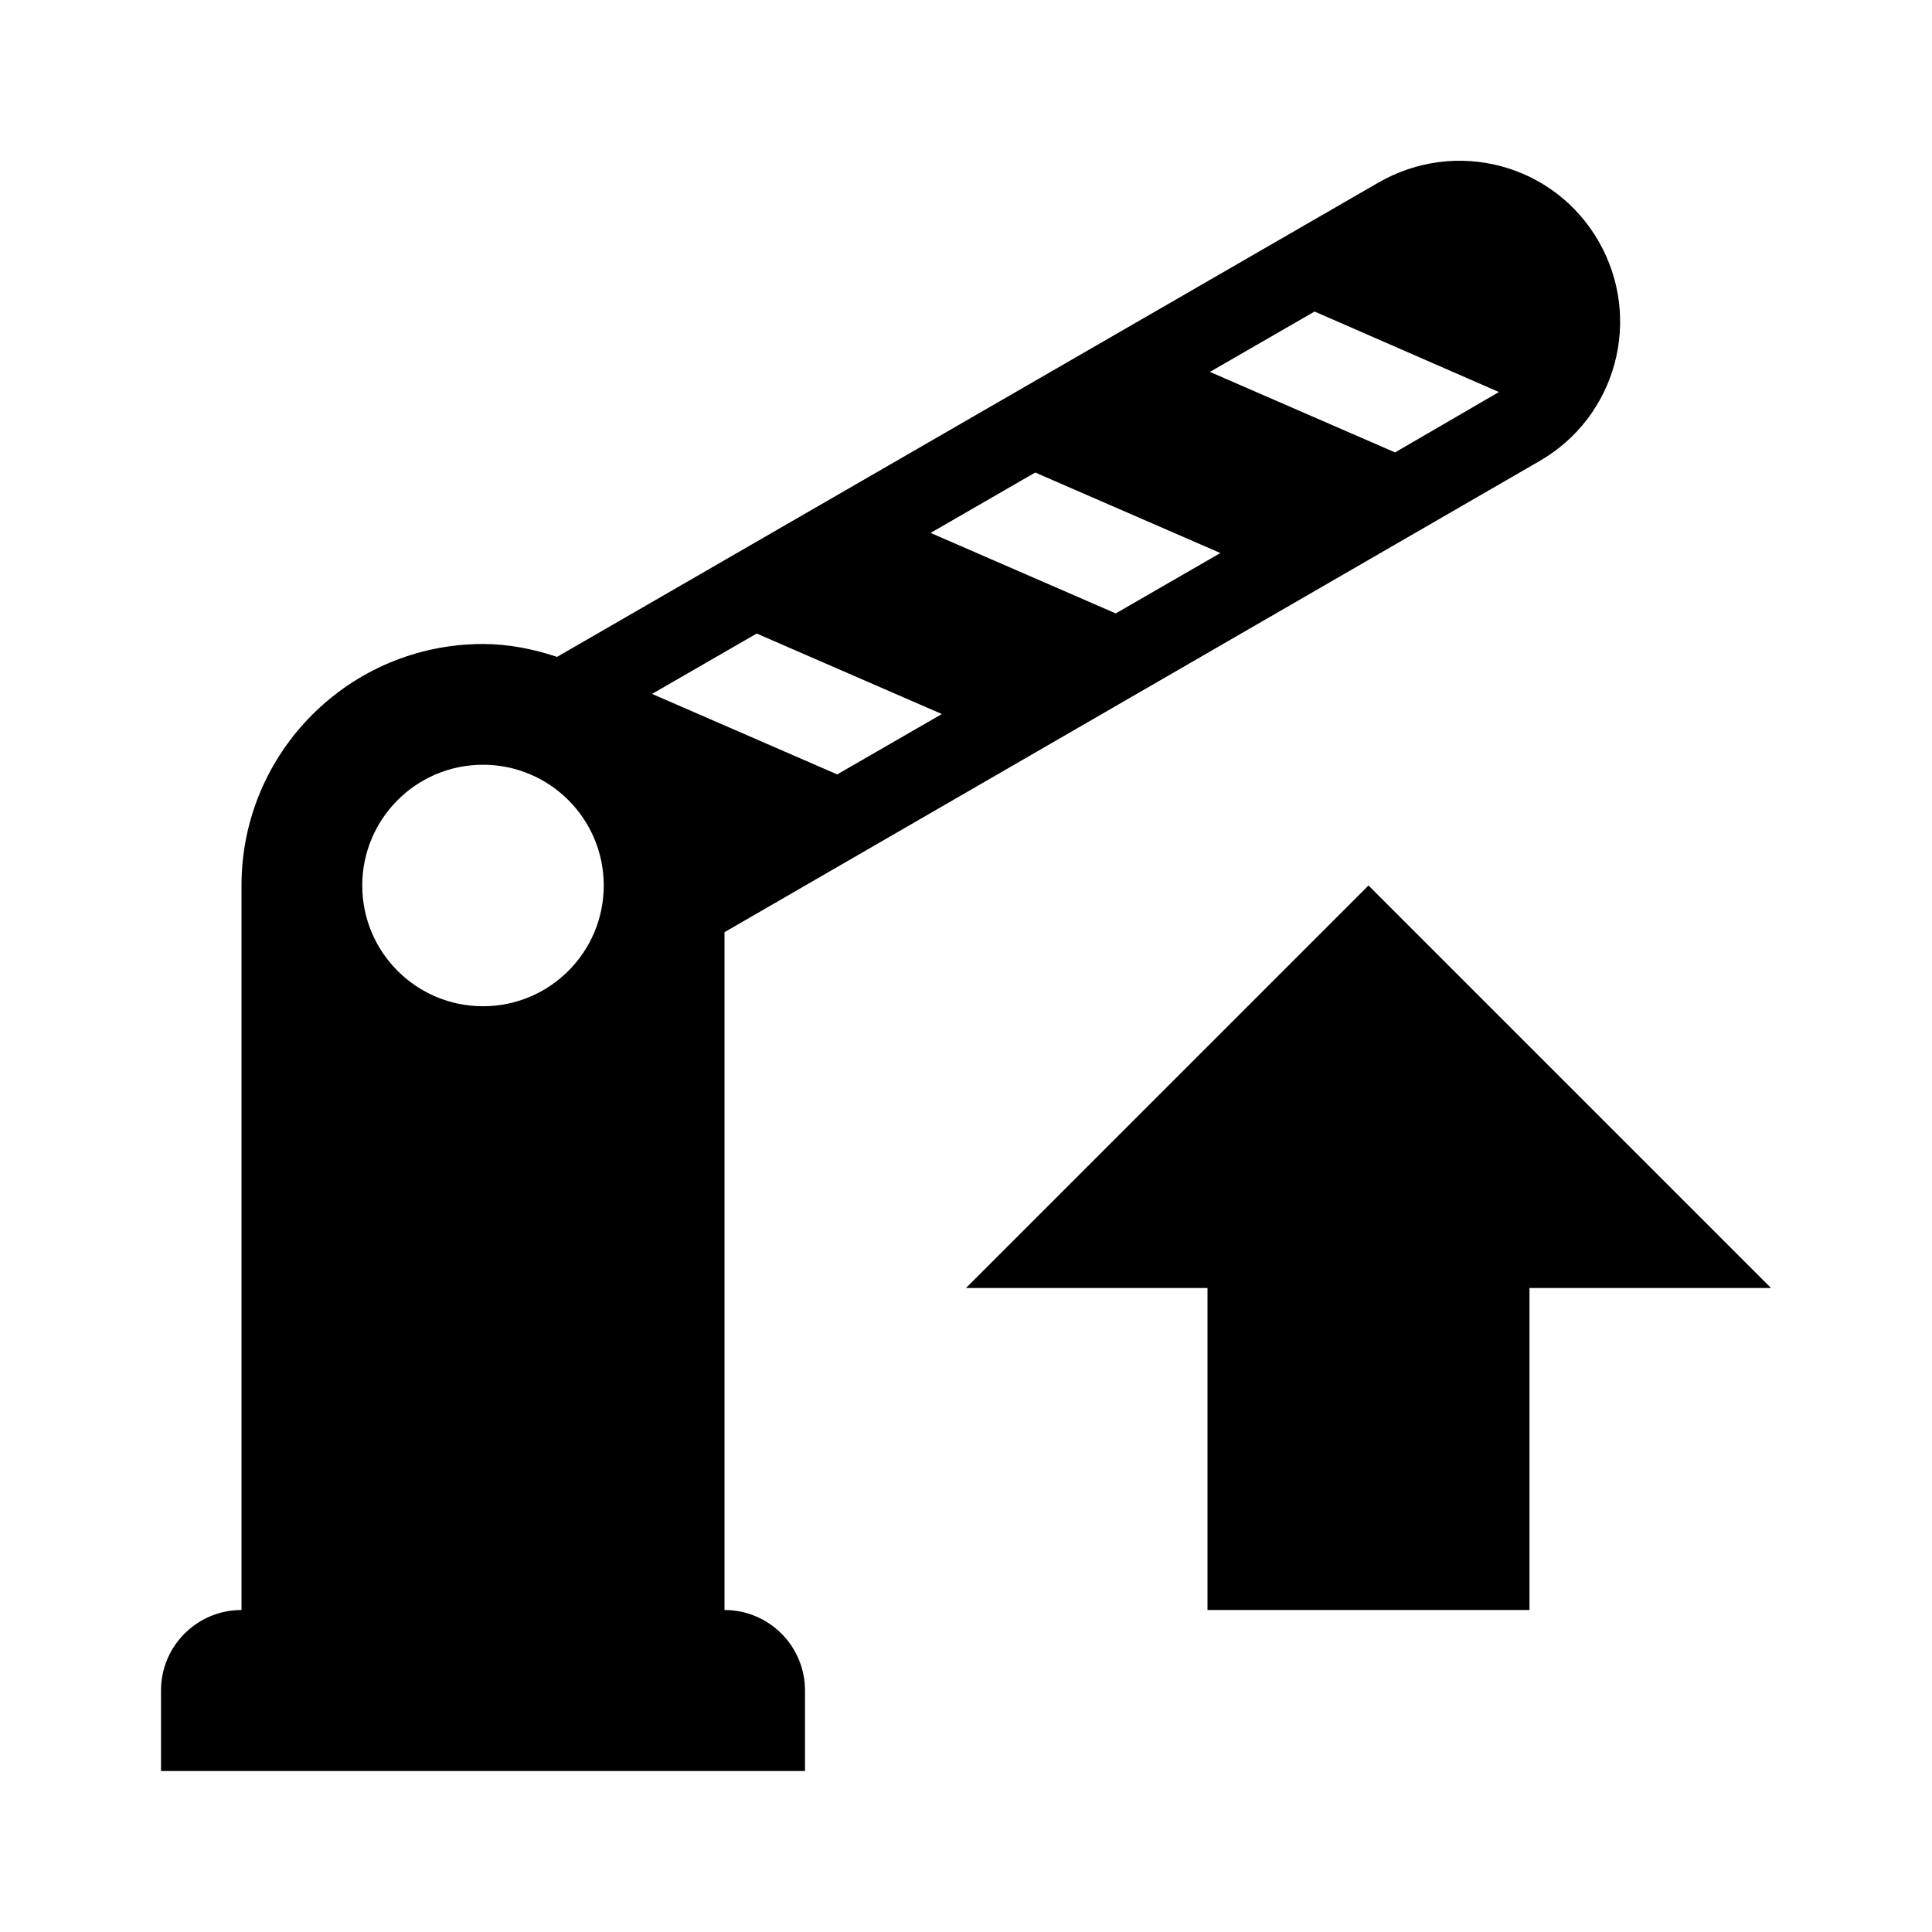
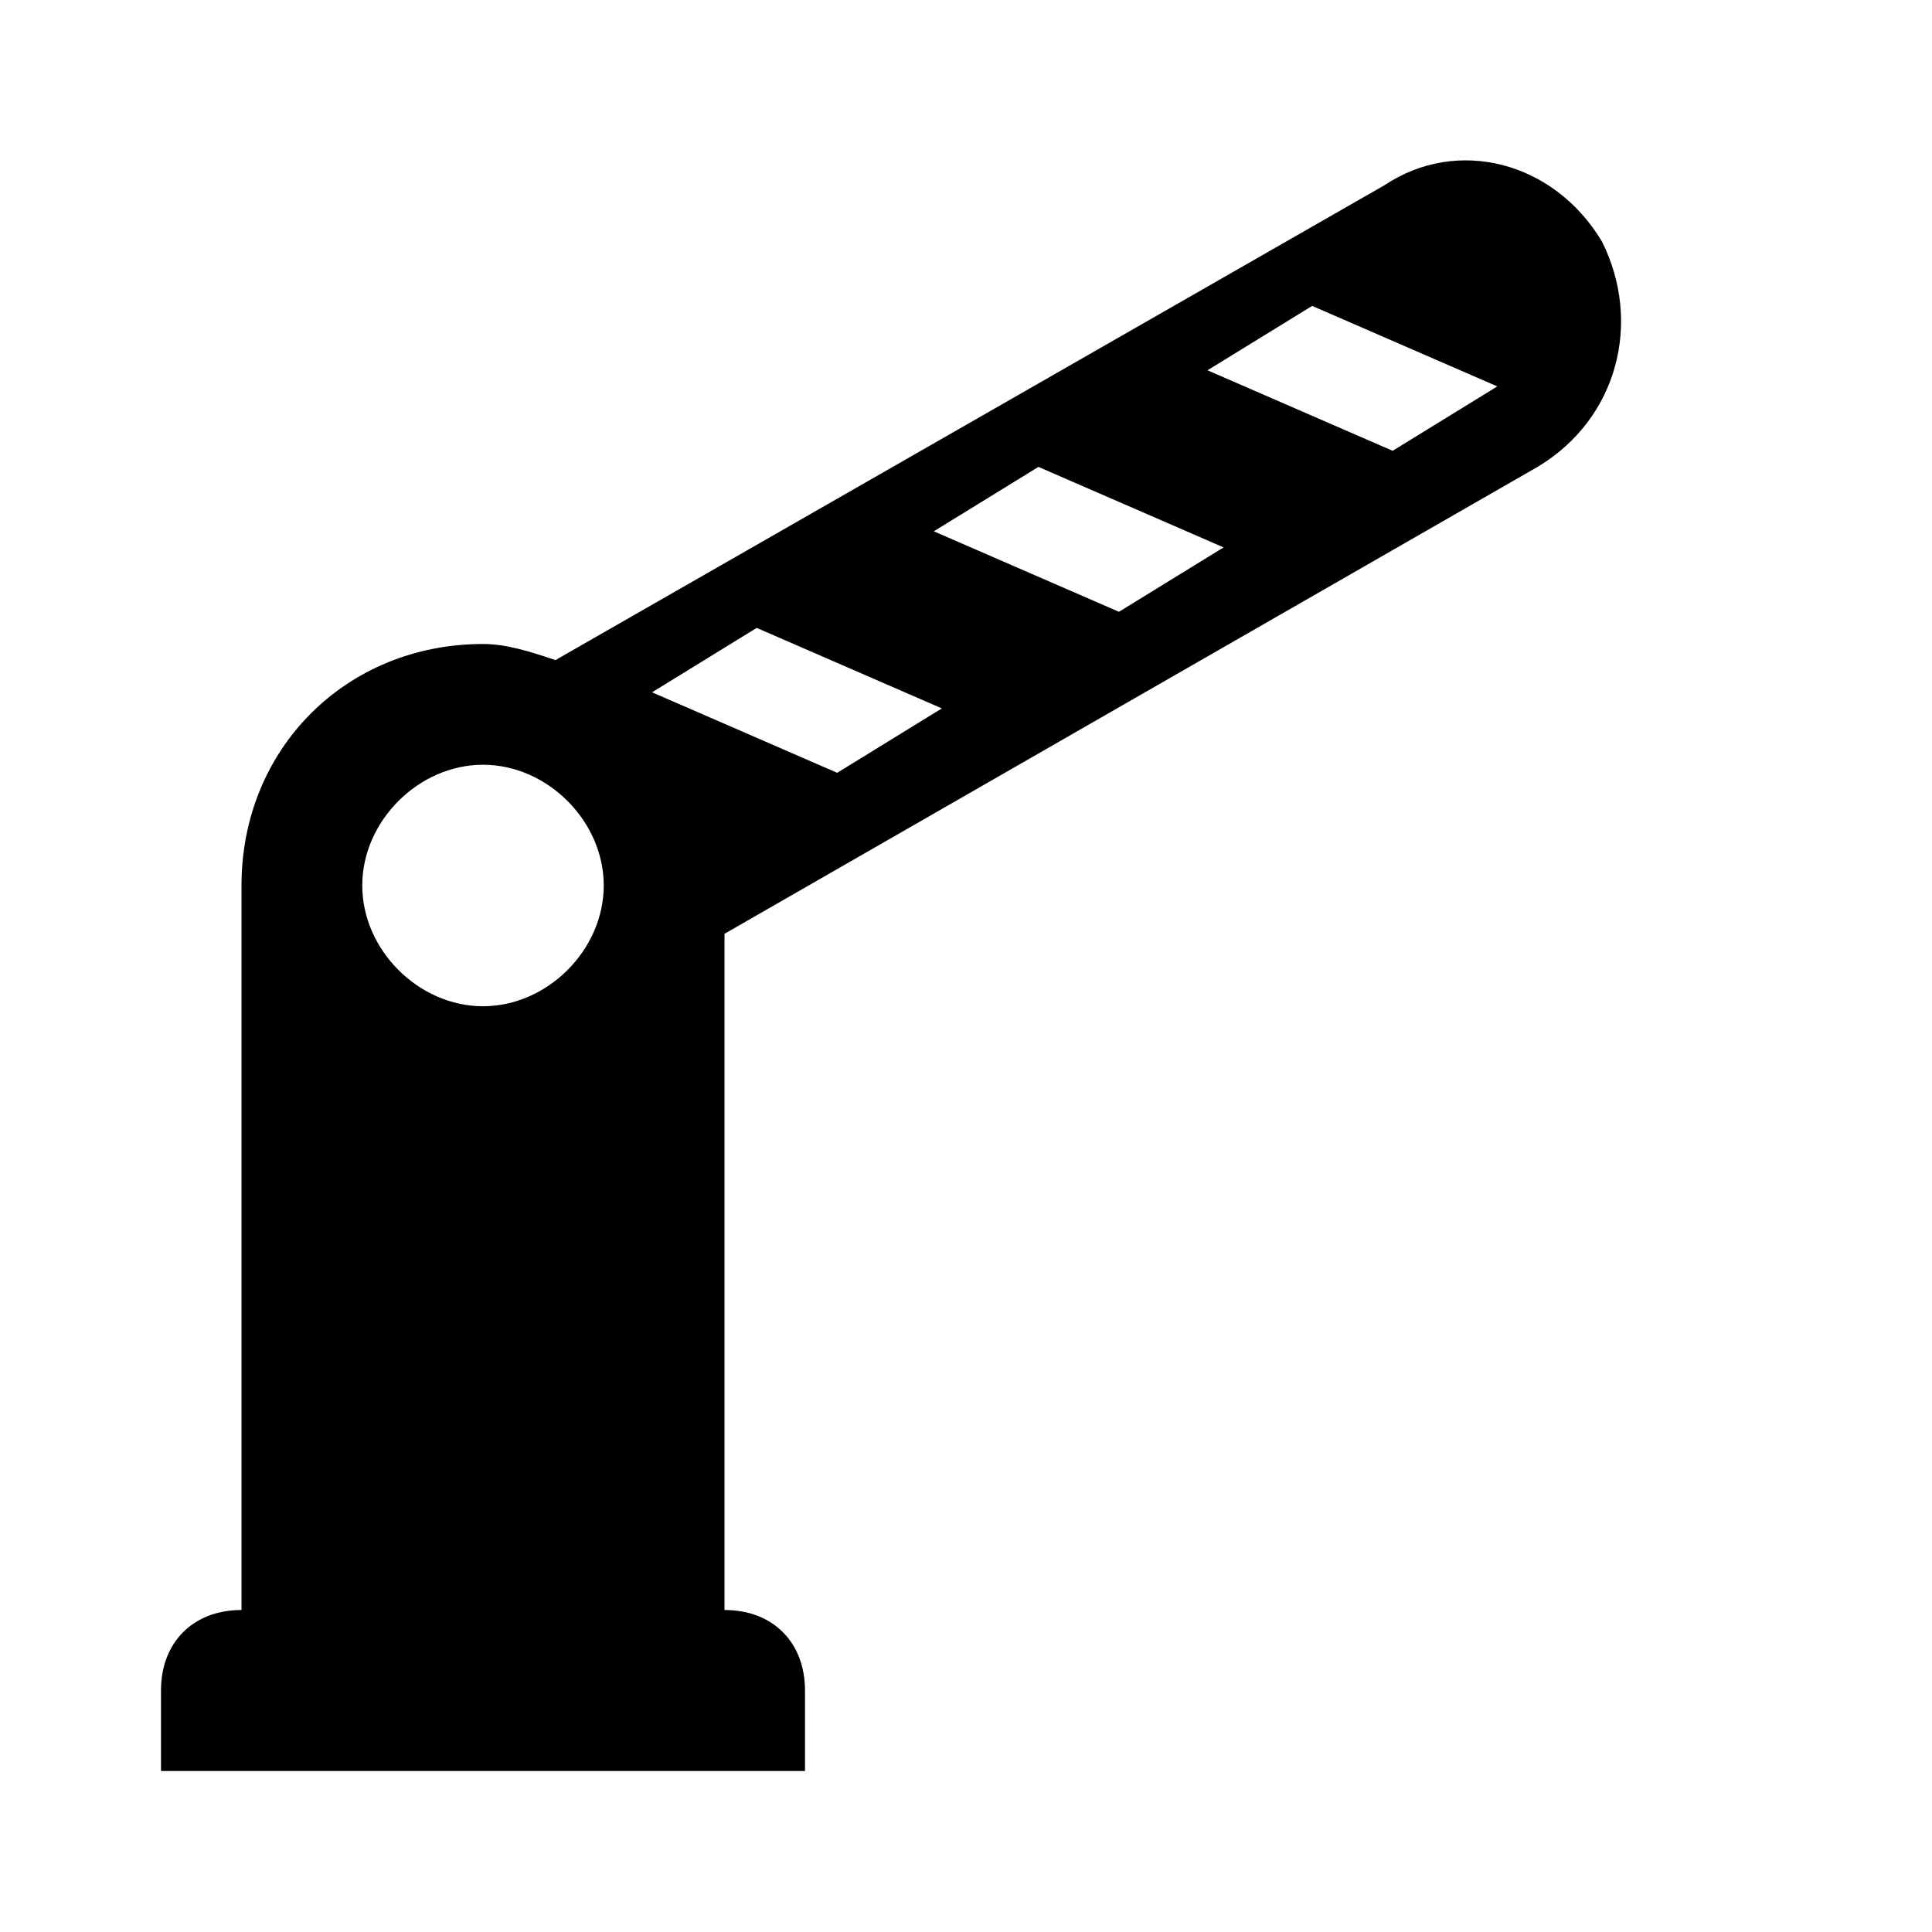
<svg xmlns="http://www.w3.org/2000/svg" width="24" height="24">
-   <path d="M19.86,3C19.31,2.04 18.09,1.71 17.12,2.27L6.92,8.16C6.62,8.06 6.31,8 6,8A3,3 0 0,0 3,11V20A1,1 0 0,0 2,21V22H10V21A1,1 0 0,0 9,20V11.58L19.12,5.73C20.08,5.18 20.41,3.96 19.86,3M6,12.5A1.5,1.5 0 0,1 4.5,11A1.5,1.5 0 0,1 6,9.5A1.5,1.5 0 0,1 7.5,11A1.5,1.5 0 0,1 6,12.5M10.4,9.62L8.1,8.62L9.4,7.87L11.7,8.87L10.4,9.62M13.86,7.62L11.56,6.62L12.86,5.87L15.16,6.87L13.86,7.62M17.33,5.62L15.03,4.62L16.33,3.87L18.62,4.87L17.33,5.62M17,11L22,16H19V20H15V16H12L17,11" />
+   <path d="M19.9 3C19.3 2 18.1 1.7 17.2 2.3L6.9 8.2C6.6 8.1 6.3 8 6 8C4.3 8 3 9.3 3 11V20C2.4 20 2 20.4 2 21V22H10V21C10 20.4 9.6 20 9 20V11.6L19.1 5.8C20.1 5.2 20.4 4 19.9 3M6 12.5C5.2 12.5 4.5 11.8 4.5 11S5.2 9.5 6 9.5 7.5 10.2 7.5 11 6.8 12.5 6 12.5M10.4 9.6L8.1 8.6L9.4 7.8L11.7 8.8L10.4 9.6M13.9 7.6L11.6 6.6L12.9 5.8L15.2 6.8L13.9 7.6M17.3 5.6L15 4.6L16.3 3.8L18.6 4.8L17.3 5.6" />
</svg>
